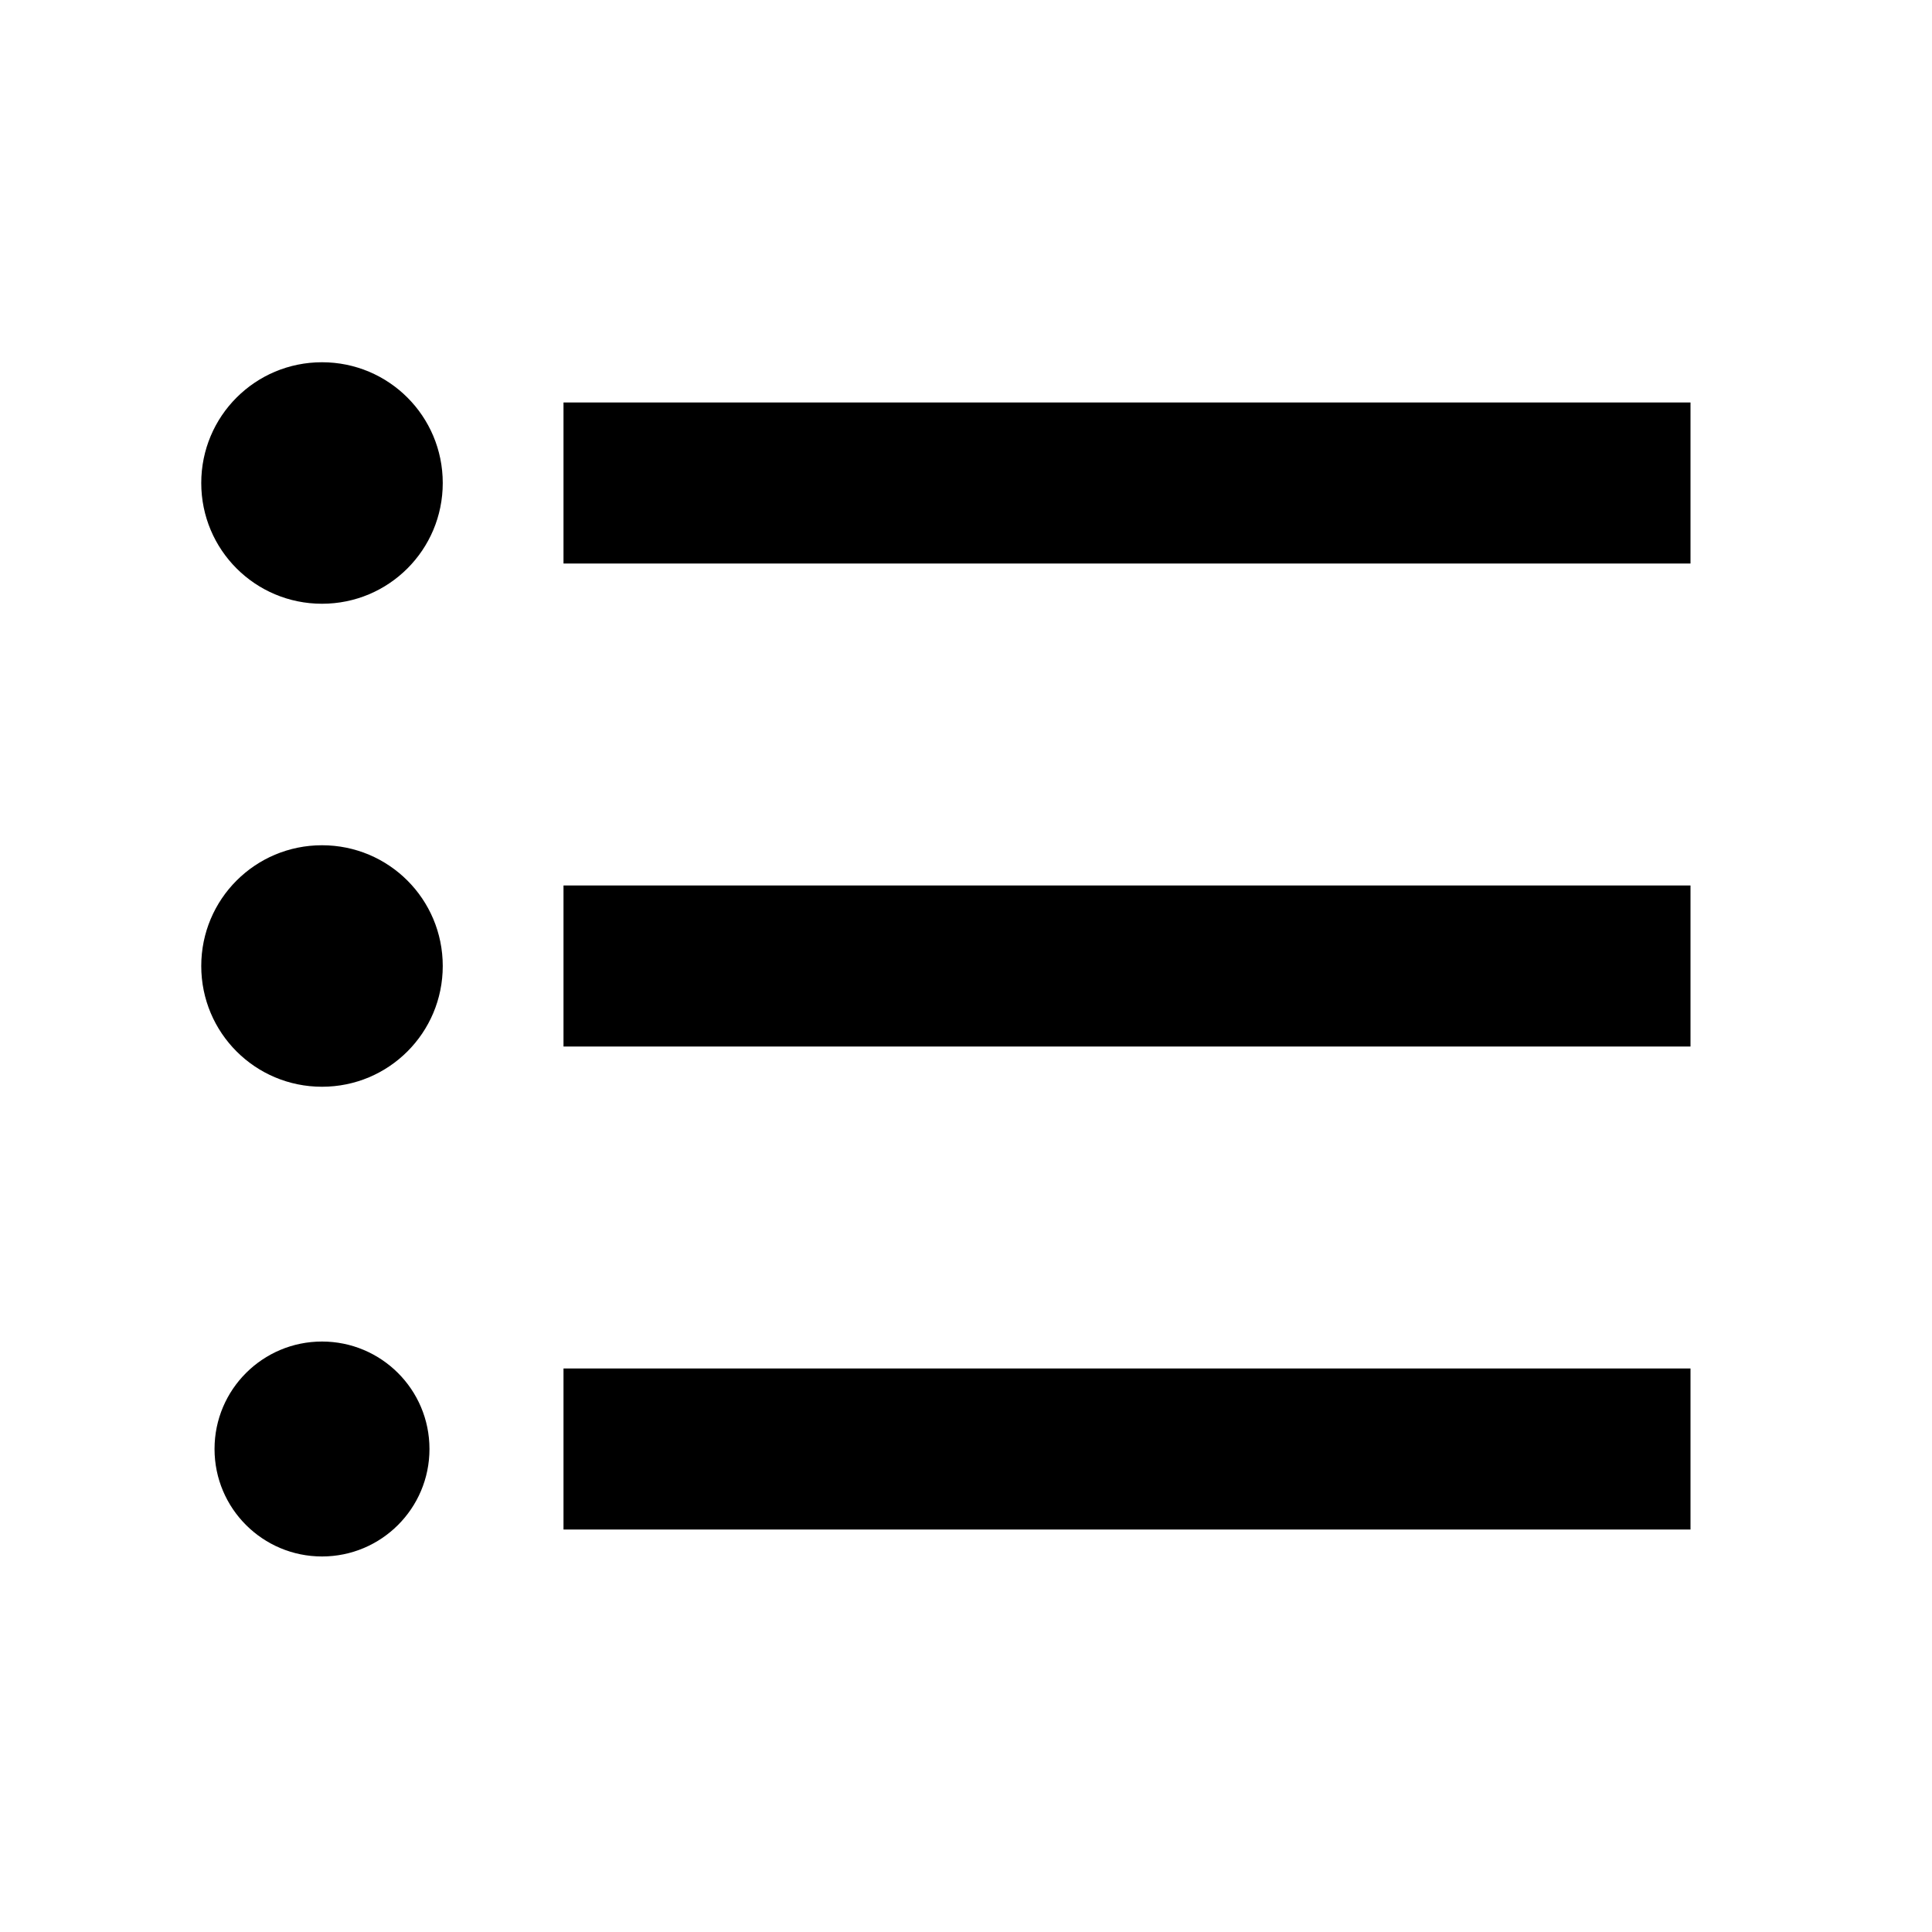
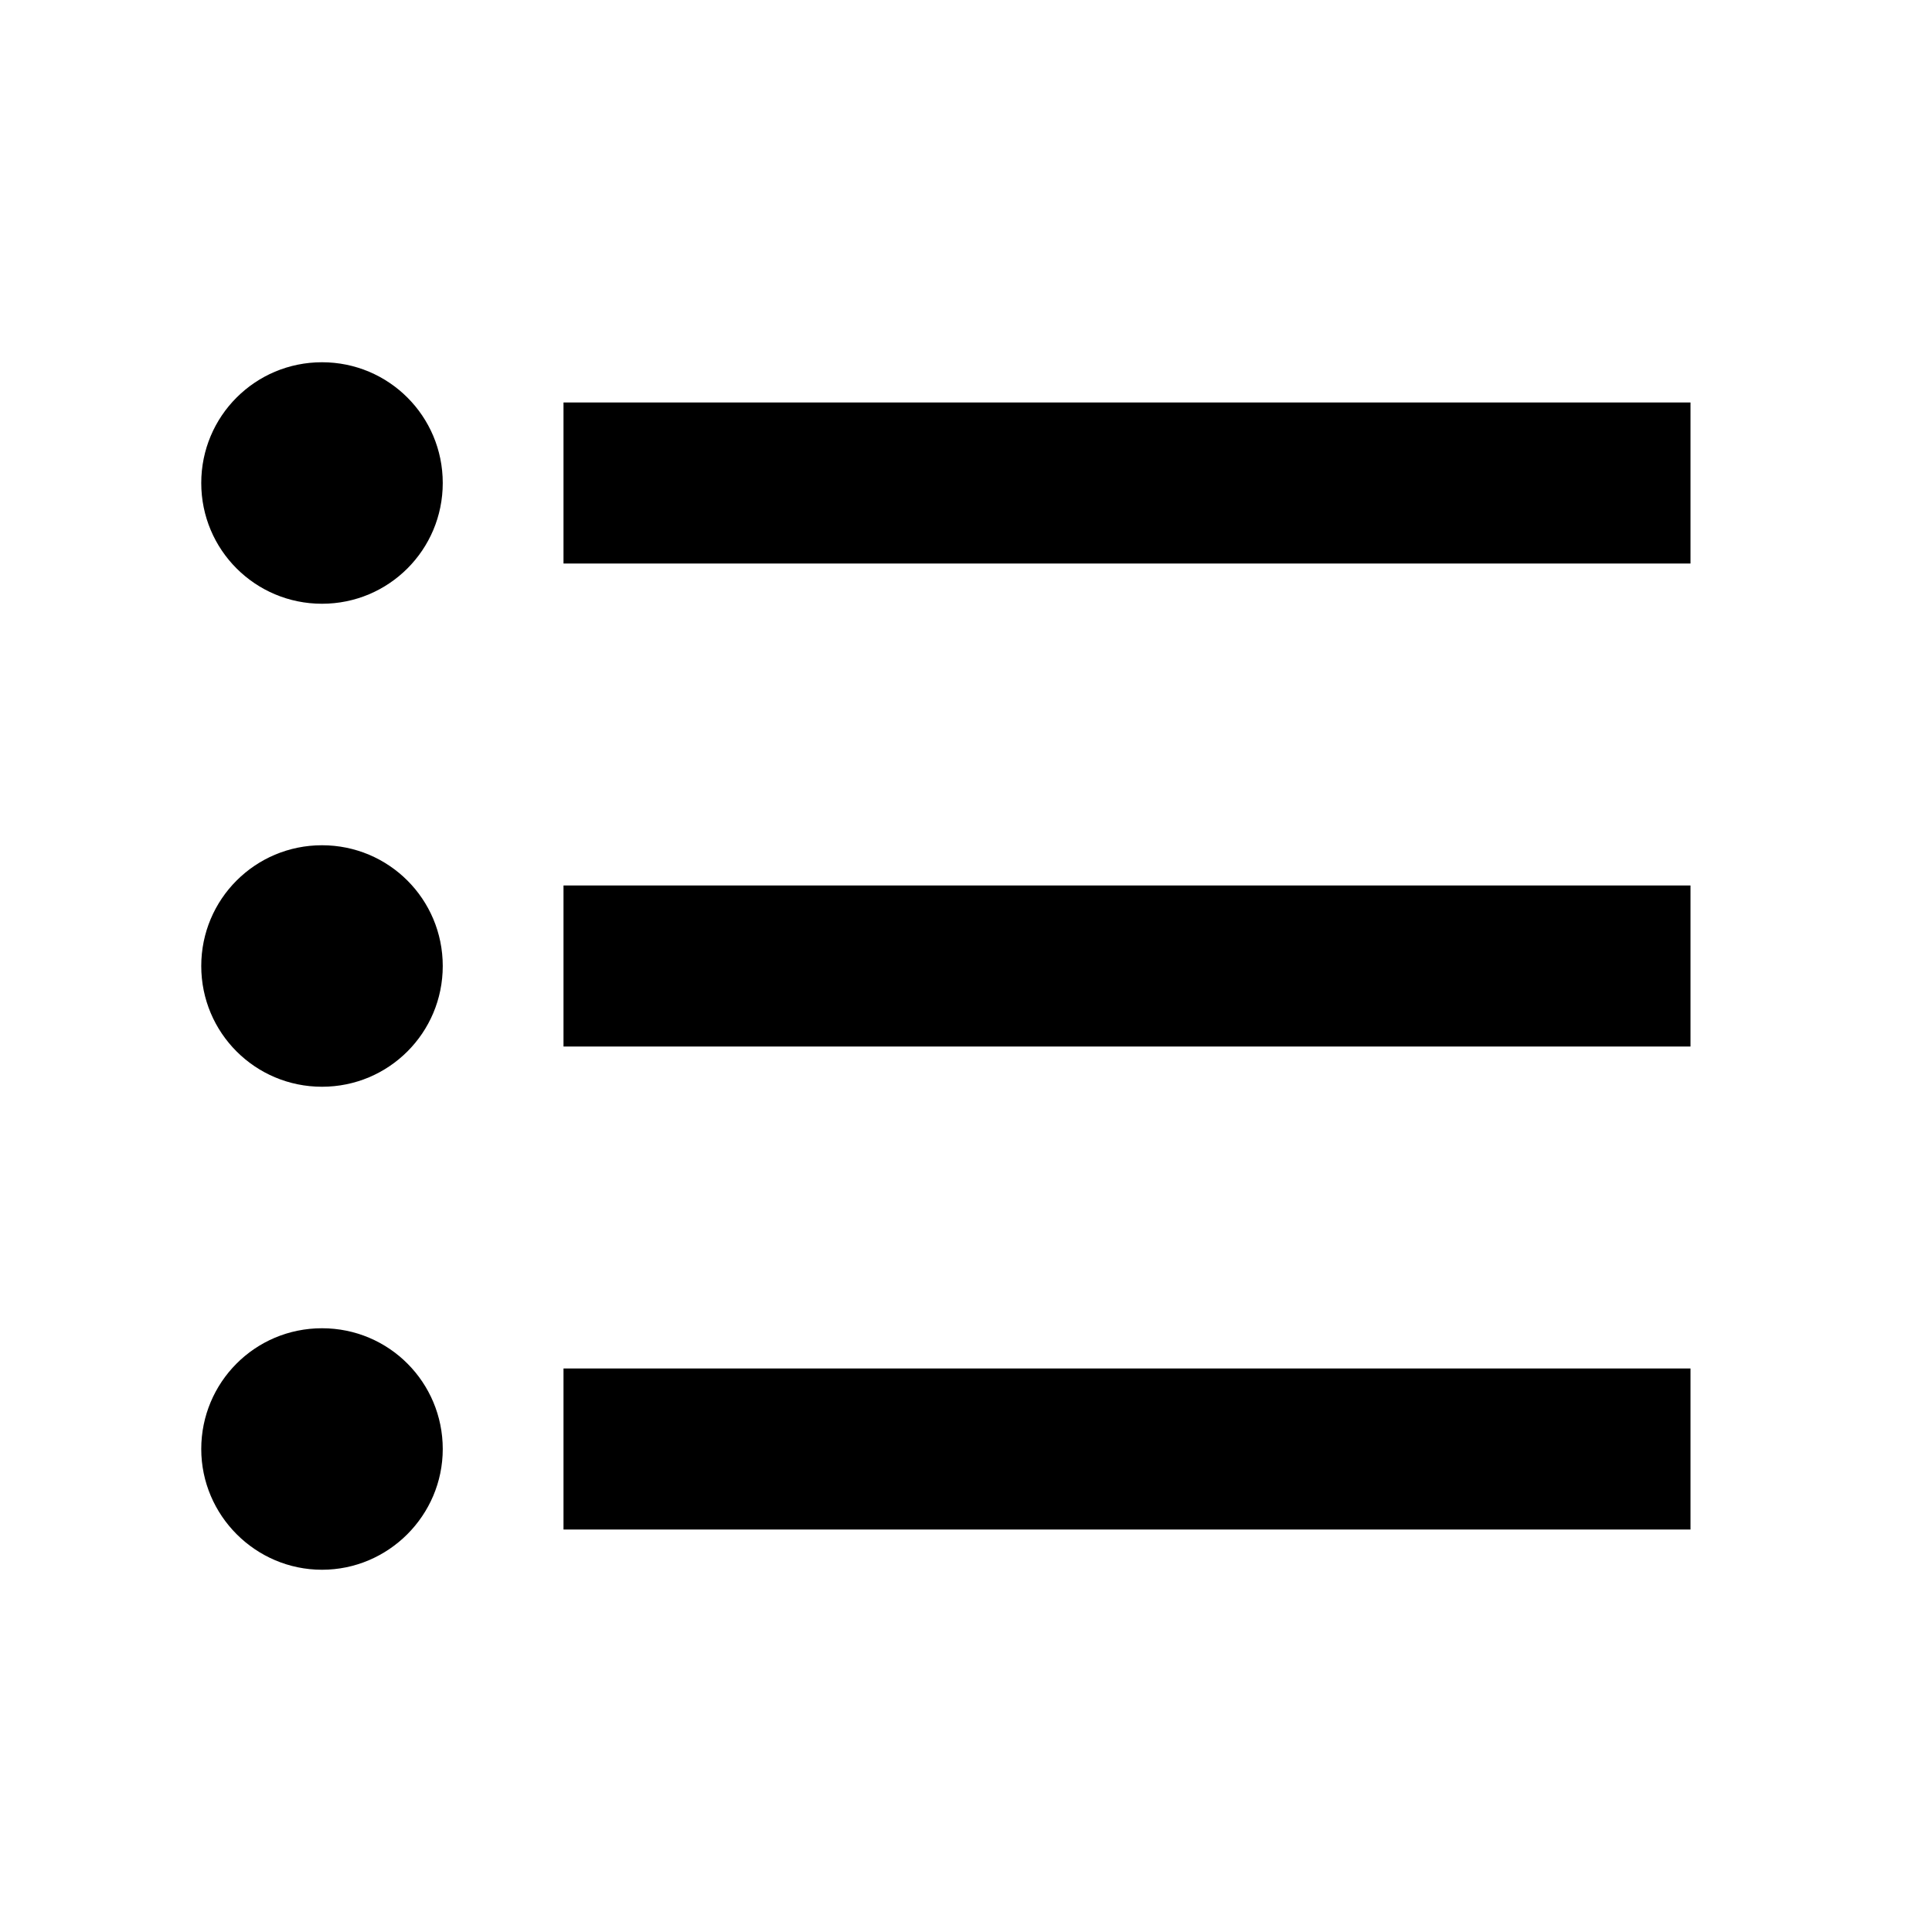
<svg xmlns="http://www.w3.org/2000/svg" width="48" height="48" viewBox="0 0 48 48">
-   <path d="M8 21c-1.66 0-3 1.34-3 3s1.34 3 3 3 3-1.34 3-3-1.34-3-3-3zM8 9c-1.66 0-3 1.34-3 3s1.34 3 3 3 3-1.34 3-3-1.34-3-3-3zm0 24.33c-1.47 0-2.67 1.19-2.67 2.67s1.2 2.67 2.67 2.67 2.67-1.19 2.67-2.67-1.2-2.67-2.67-2.67zM14 38h28v-4H14v4zm0-12h28v-4H14v4zm0-16v4h28v-4H14z" />
+   <path d="M8 21c-1.66 0-3 1.34-3 3s1.34 3 3 3 3-1.34 3-3-1.34-3-3-3zM8 9c-1.66 0-3 1.34-3 3s1.34 3 3 3 3-1.34 3-3-1.34-3-3-3zm0 24c-1.67 0-3 1.35-3 3s1.35 3 3 3 3-1.35 3-3-1.33-3-3-3zm6 5h28v-4H14v4zm0-12h28v-4H14v4zm0-16v4h28v-4H14z" />
</svg>
